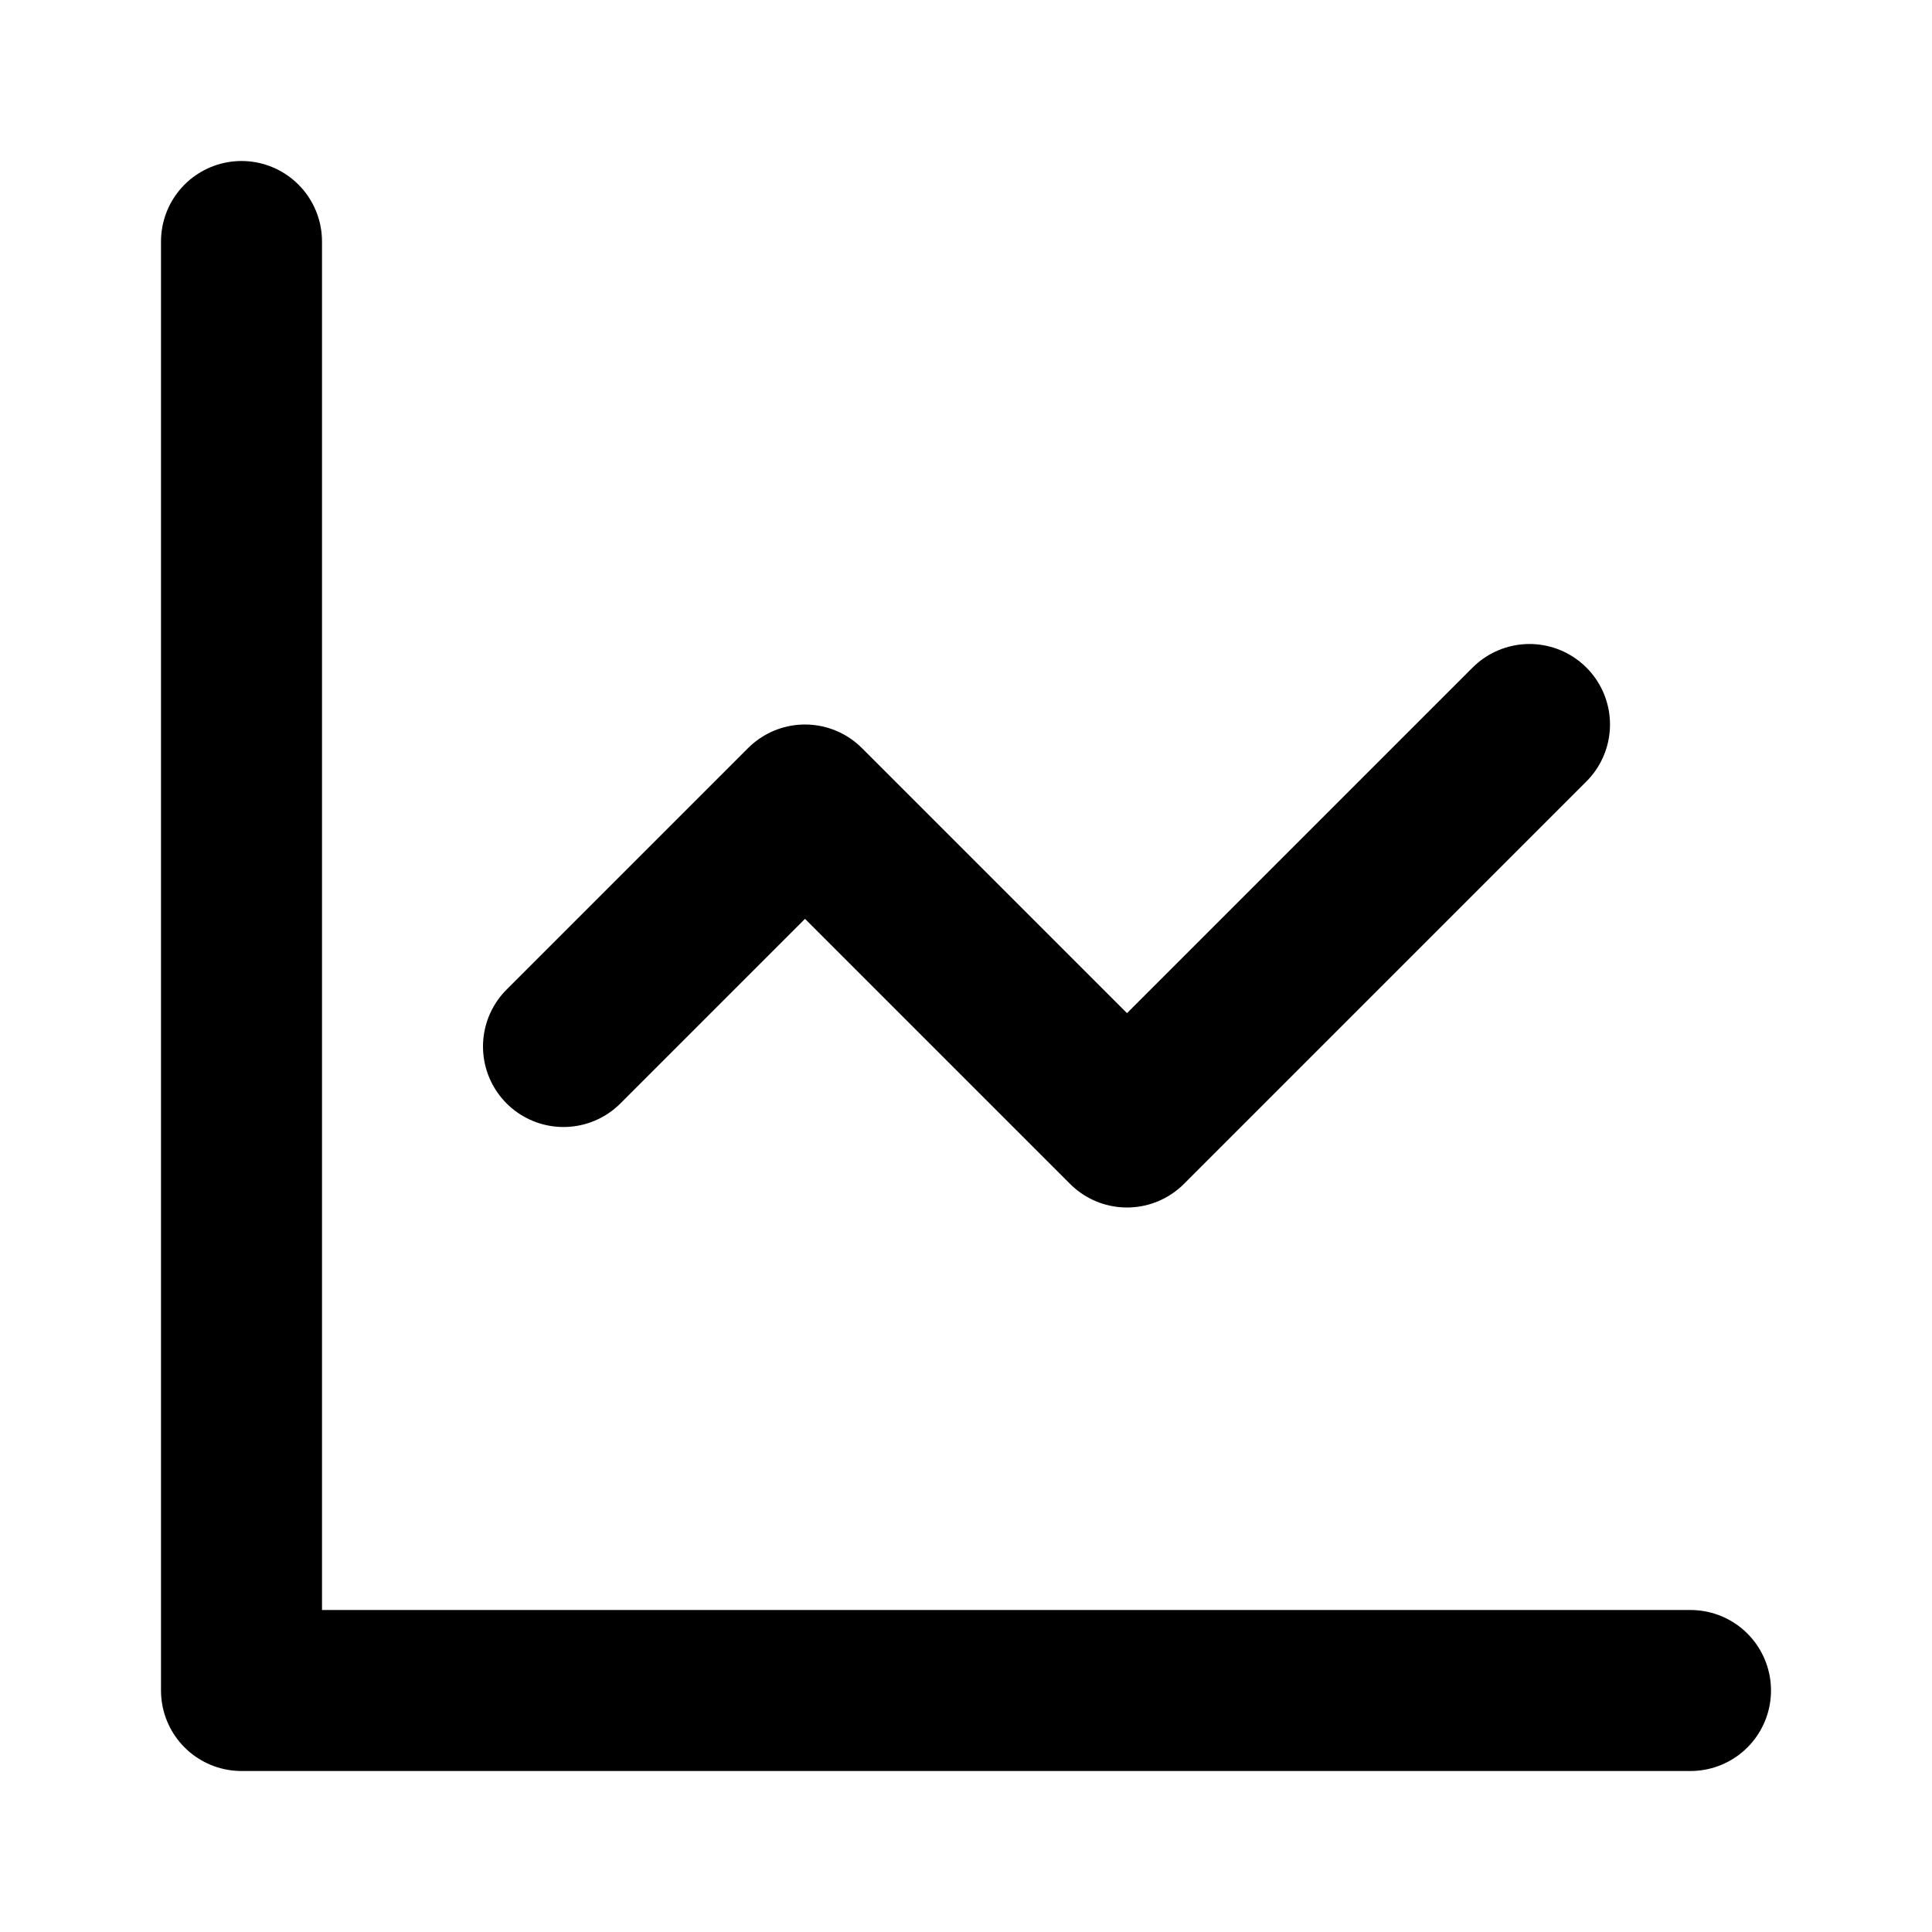
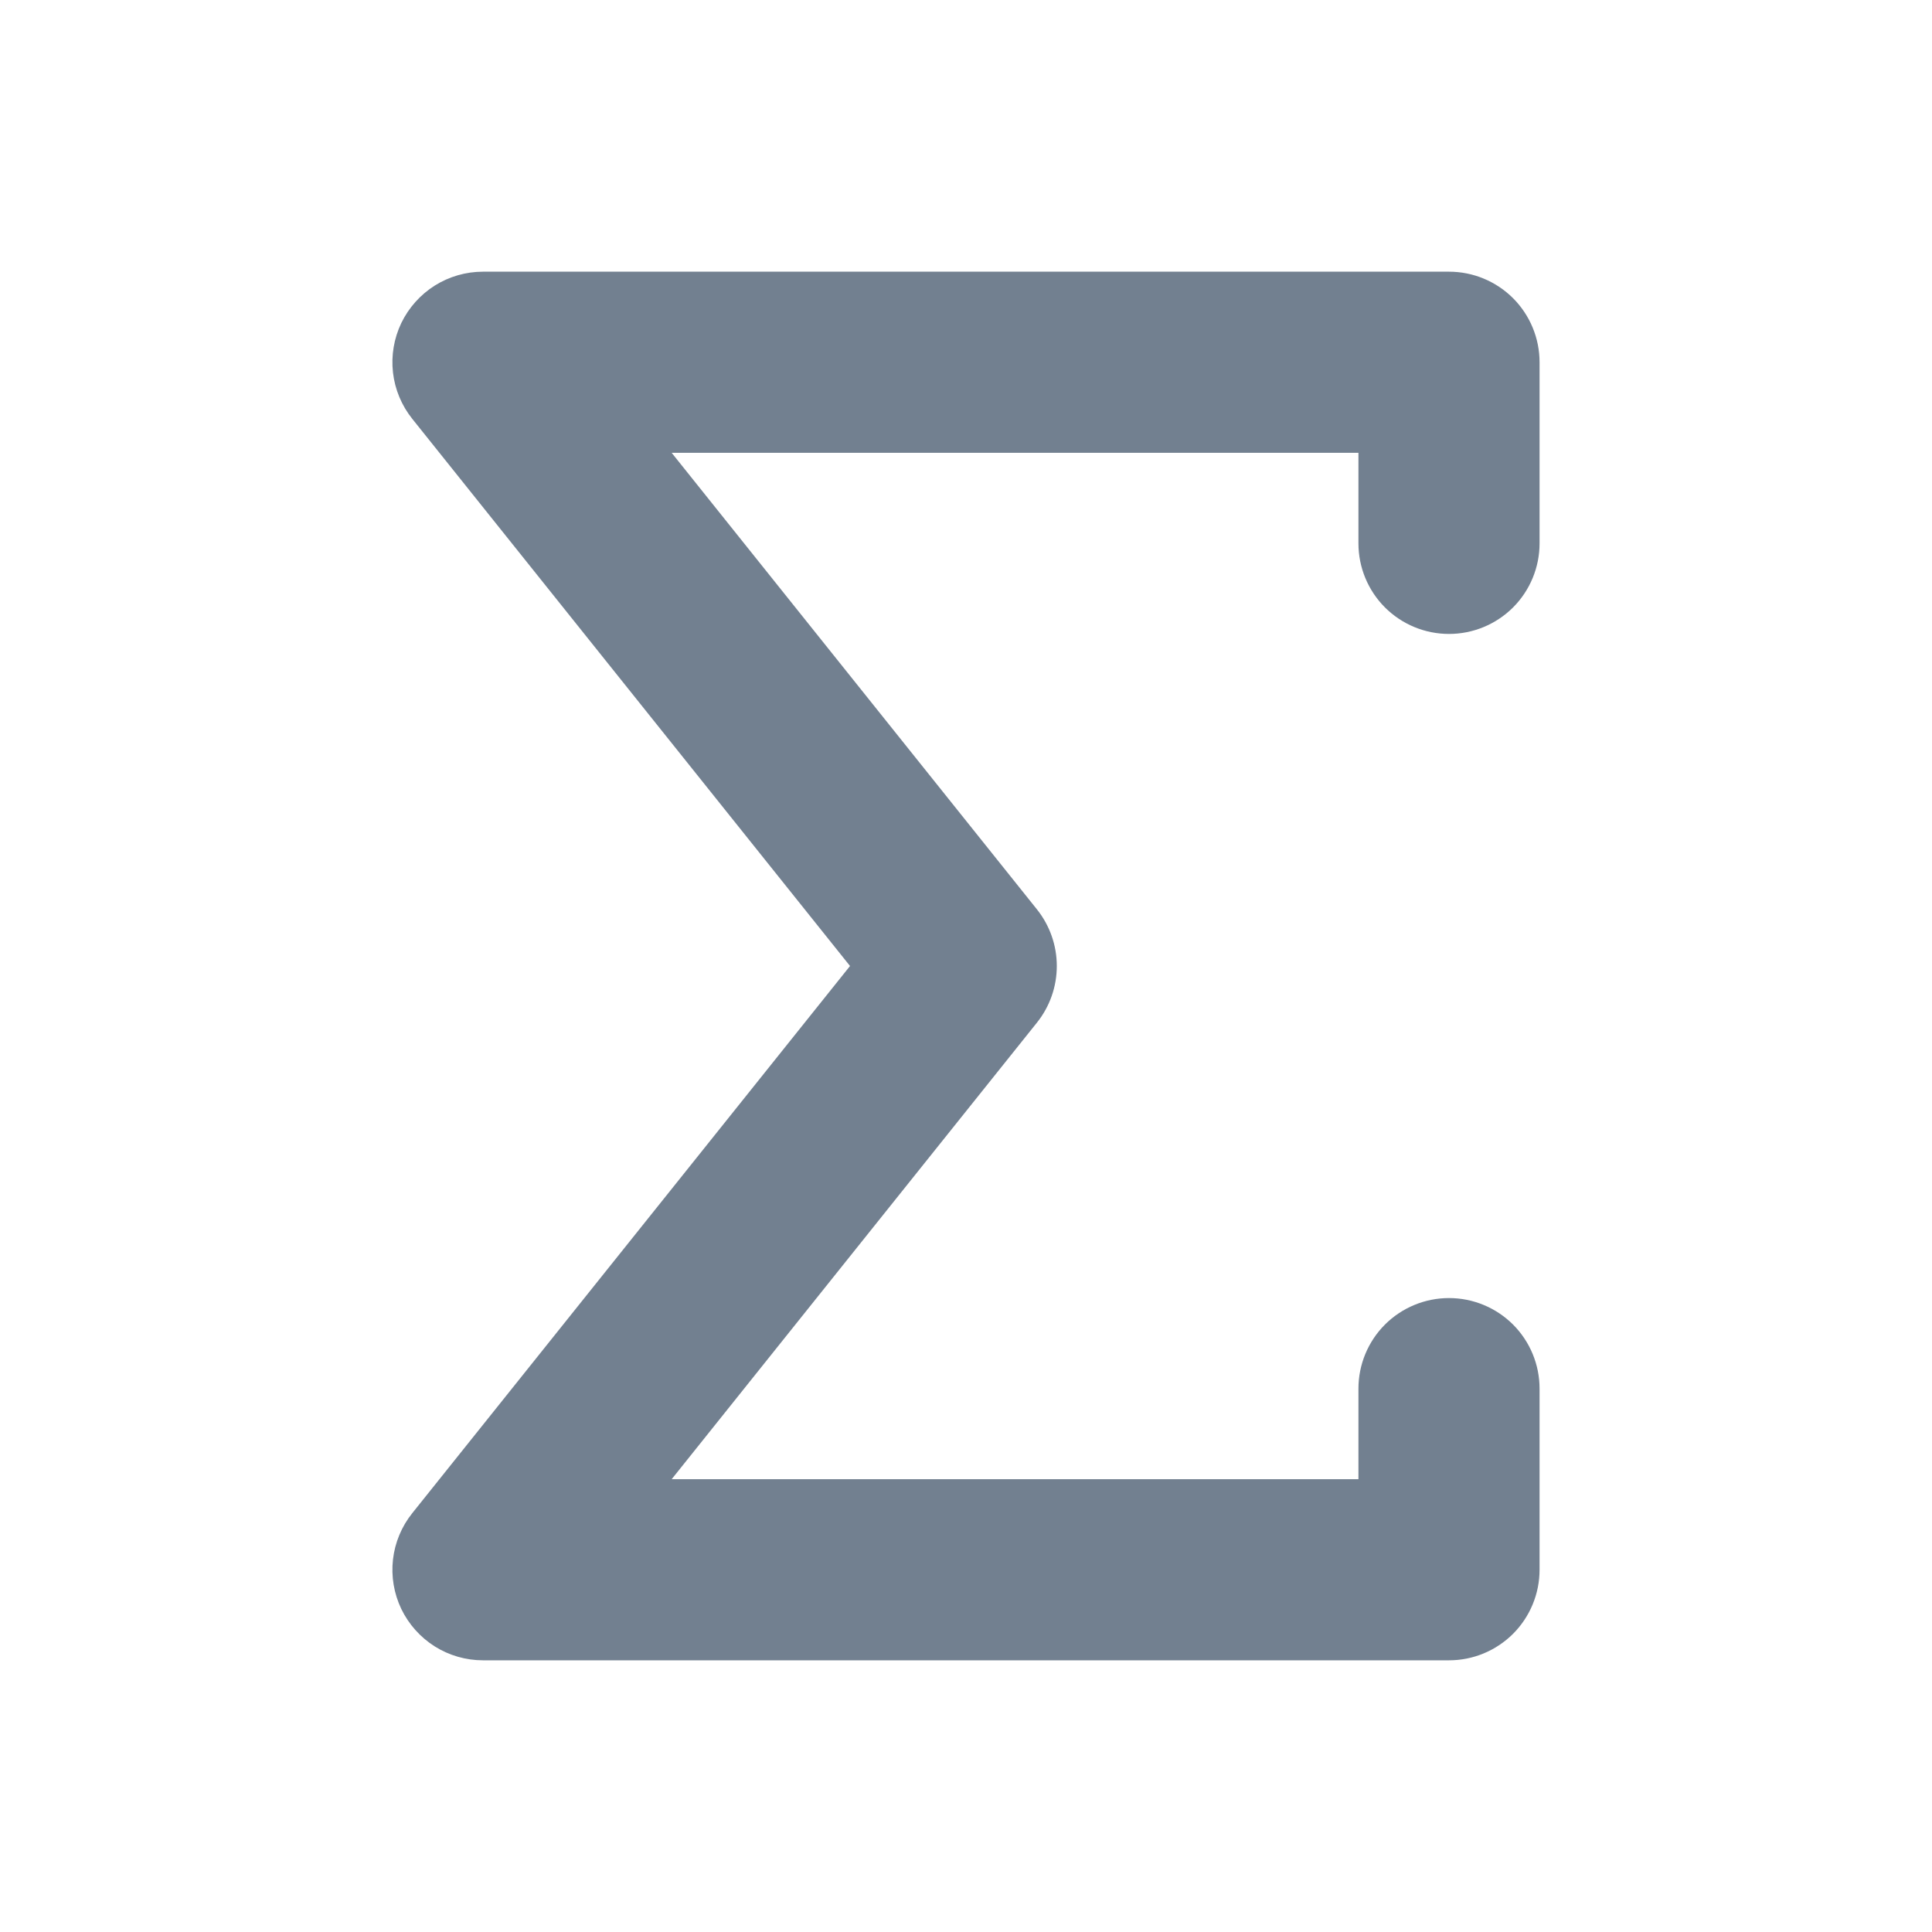
- <svg xmlns="http://www.w3.org/2000/svg" width="24" height="24" viewBox="0 0 24 24" fill="none" stroke="currentColor" stroke-width="2" stroke-linecap="round" stroke-linejoin="round">
-   <path d="M3 3v18h18" />
-   <path d="m19 9-5 5-4-4-3 3" />
+ <svg xmlns="http://www.w3.org/2000/svg" width="32" height="32" viewBox="0 0 32 32" fill="none">
+   <path d="M22.5 9V7.5H11.125L17.175 15.062C17.388 15.329 17.504 15.659 17.504 16C17.504 16.341 17.388 16.672 17.175 16.938L11.125 24.5H22.5V23C22.5 22.602 22.658 22.221 22.939 21.939C23.221 21.658 23.602 21.5 24 21.5C24.398 21.5 24.779 21.658 25.061 21.939C25.342 22.221 25.5 22.602 25.5 23V26C25.5 26.398 25.342 26.779 25.061 27.061C24.779 27.342 24.398 27.5 24 27.5H8C7.717 27.5 7.44 27.42 7.201 27.27C6.962 27.119 6.77 26.904 6.647 26.65C6.525 26.395 6.477 26.111 6.509 25.83C6.541 25.549 6.652 25.283 6.829 25.062L14.079 16L6.829 6.938C6.652 6.717 6.541 6.451 6.509 6.17C6.477 5.889 6.525 5.605 6.647 5.35C6.77 5.096 6.962 4.881 7.201 4.73C7.44 4.58 7.717 4.5 8 4.5H24C24.398 4.5 24.779 4.658 25.061 4.939C25.342 5.221 25.5 5.602 25.5 6V9C25.5 9.398 25.342 9.779 25.061 10.061C24.779 10.342 24.398 10.5 24 10.5C23.602 10.5 23.221 10.342 22.939 10.061C22.658 9.779 22.5 9.398 22.5 9Z" fill="#728090" />
</svg>
